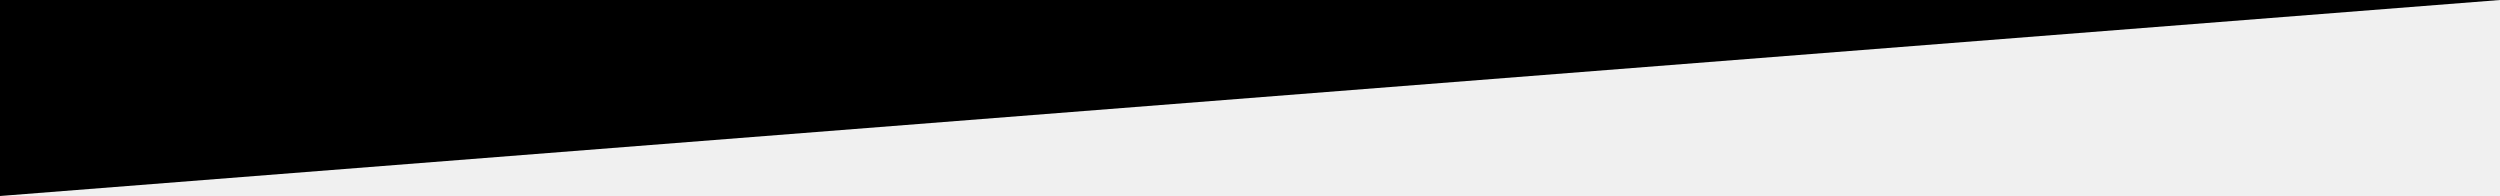
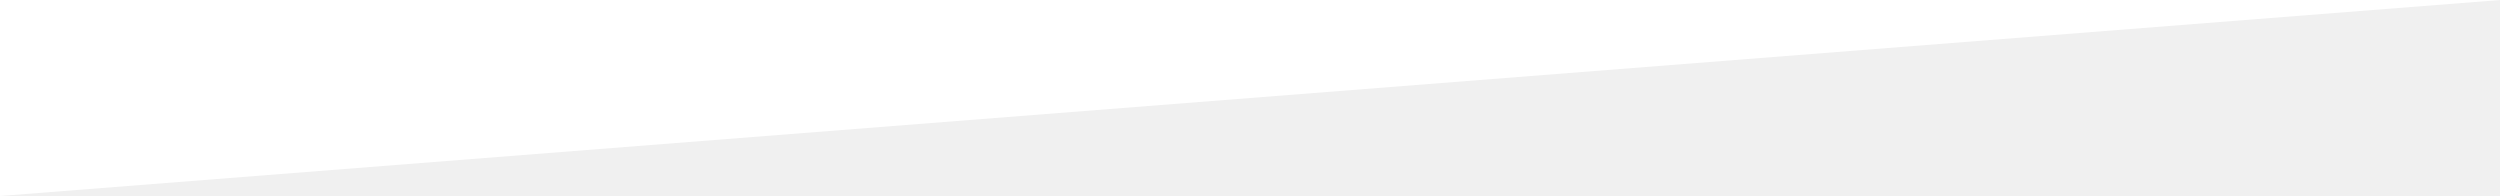
- <svg xmlns="http://www.w3.org/2000/svg" version="1.0" id="Layer_1" x="0px" y="0px" width="1200px" height="94.074px" viewBox="0 0 1200 94.074" enable-background="new 0 0 1200 94.074" xml:space="preserve">
-   <polygon fill="#000000" points="1200,0 0,0 0,94.074 " />
+ <svg xmlns="http://www.w3.org/2000/svg" id="Layer_1" data-name="Layer 1" width="1200" height="94.07" viewBox="0 0 1200 94.07">
+   <defs>
+     <style>
+       .cls-1 {
+         fill: #fff;
+       }
+     </style>
+   </defs>
+   <polygon class="cls-1" points="1200 0 0 0 0 94.07 1200 0" />
</svg>
